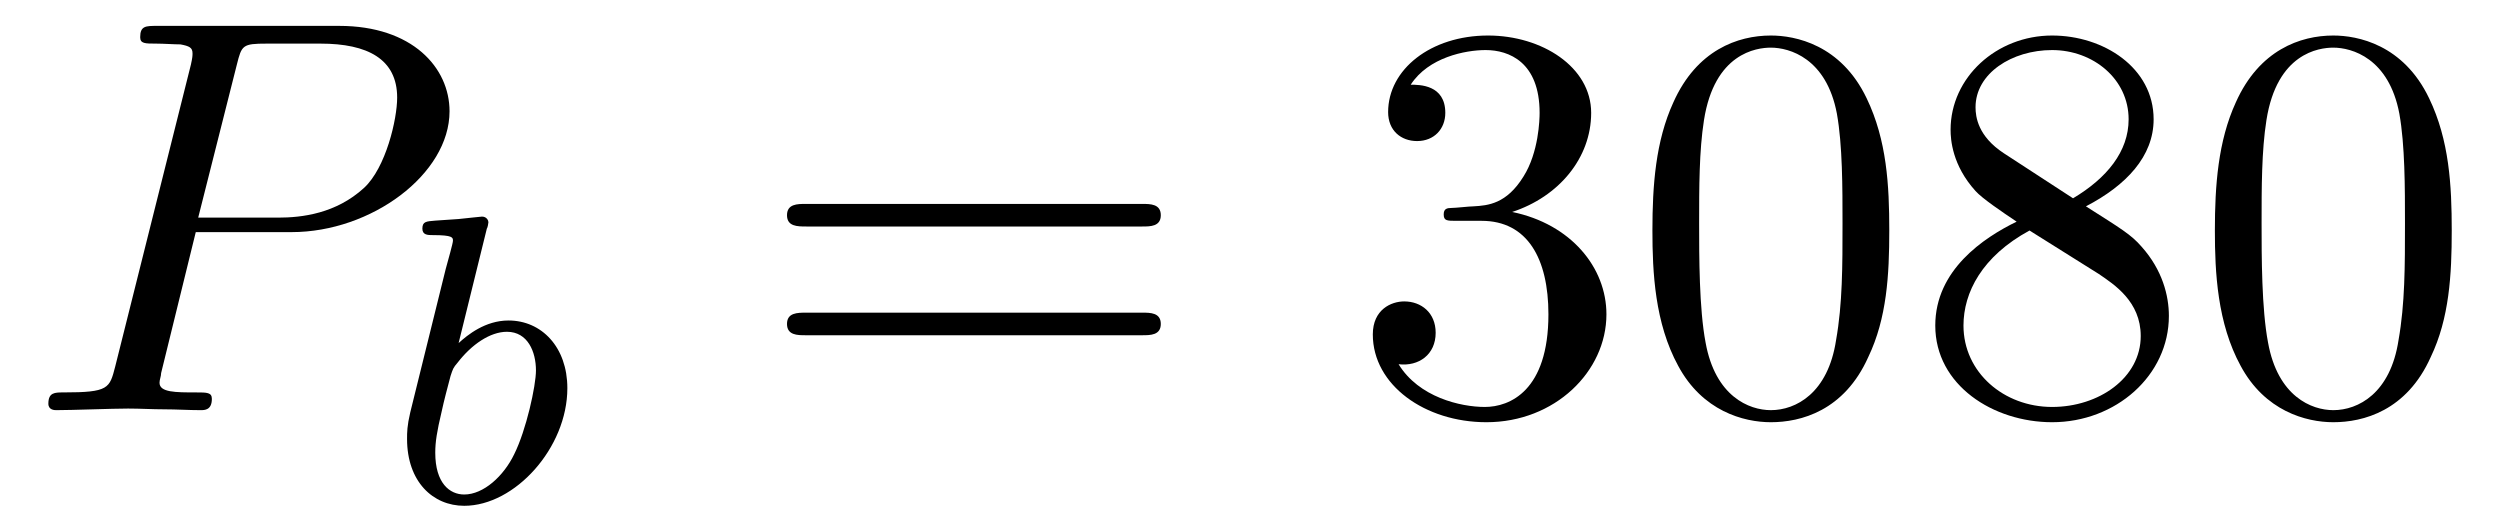
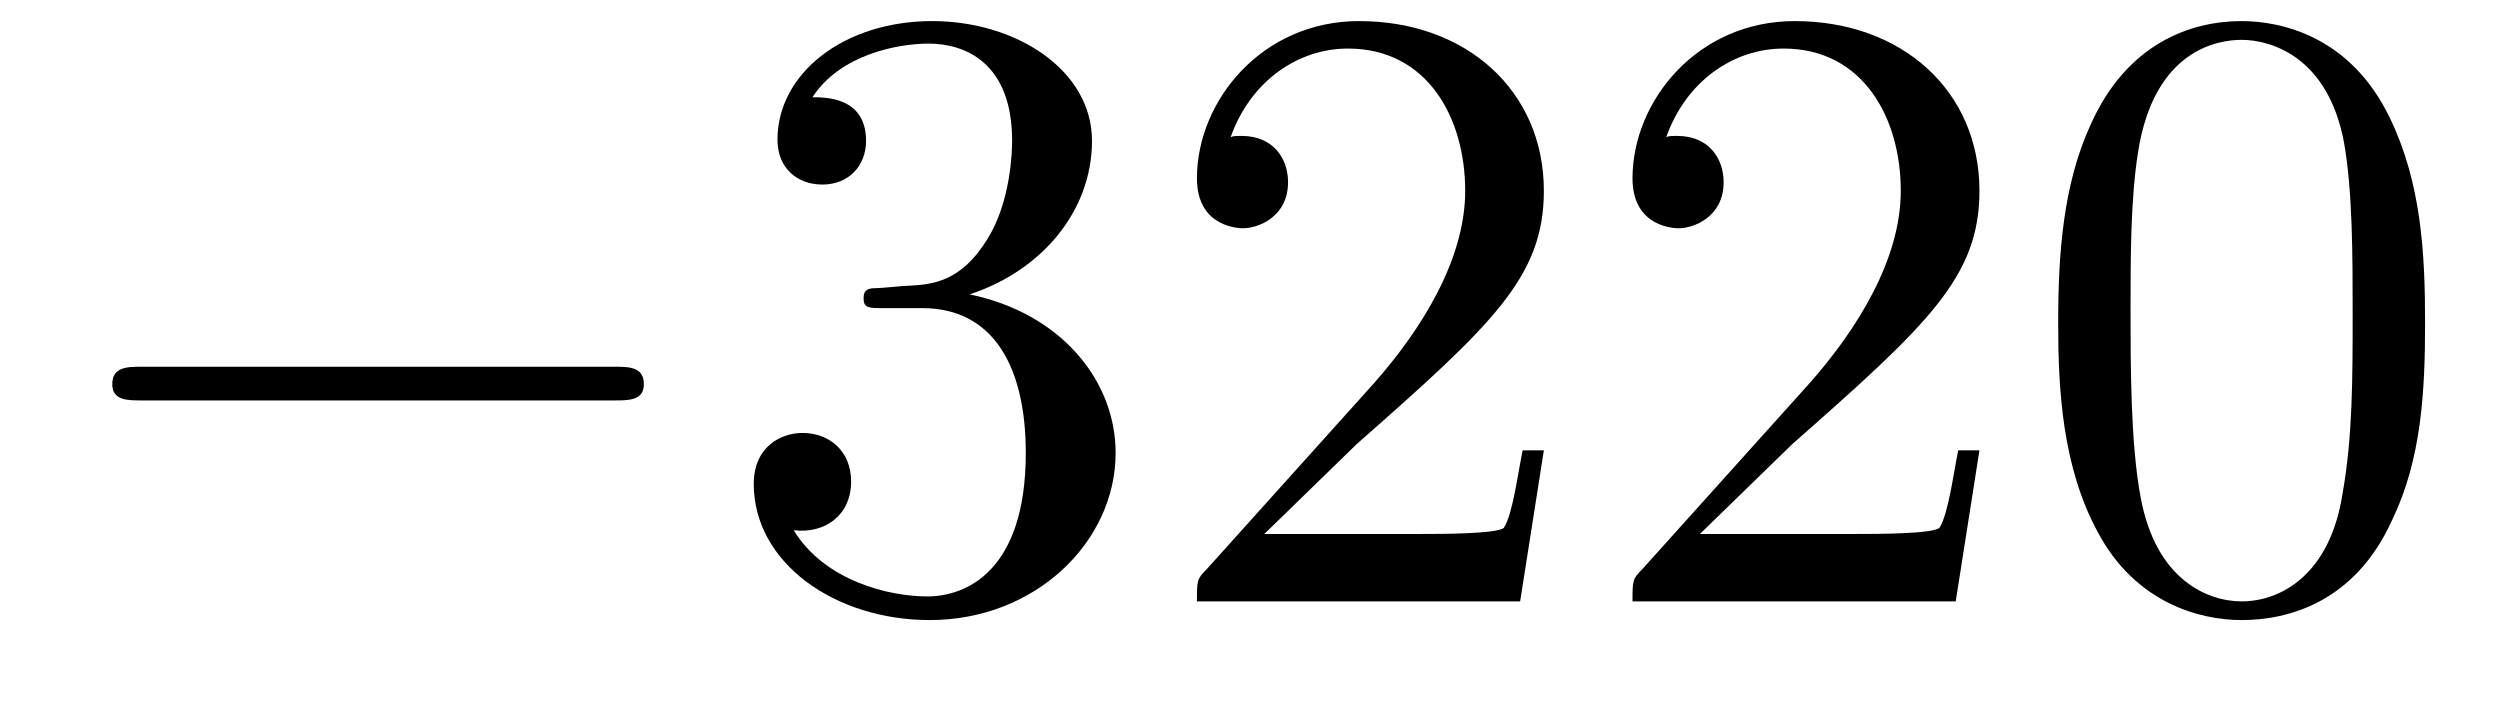
- <svg xmlns="http://www.w3.org/2000/svg" xmlns:xlink="http://www.w3.org/1999/xlink" viewBox="0 0 48.488 10.232" version="1.2">
+ <svg xmlns="http://www.w3.org/2000/svg" xmlns:xlink="http://www.w3.org/1999/xlink" viewBox="0 0 31.303 8.939" version="1.2">
  <defs>
    <g>
      <symbol overflow="visible" id="glyph0-0">
        <path style="stroke:none;" d="" />
      </symbol>
      <symbol overflow="visible" id="glyph0-1">
-         <path style="stroke:none;" d="M 3.297 -3.453 L 5.156 -3.453 C 6.703 -3.453 8.219 -4.578 8.219 -5.797 C 8.219 -6.641 7.5 -7.453 6.078 -7.453 L 2.547 -7.453 C 2.328 -7.453 2.219 -7.453 2.219 -7.234 C 2.219 -7.109 2.312 -7.109 2.531 -7.109 C 2.672 -7.109 2.875 -7.094 3 -7.094 C 3.172 -7.062 3.234 -7.031 3.234 -6.922 C 3.234 -6.875 3.234 -6.844 3.203 -6.703 L 1.734 -0.844 C 1.625 -0.422 1.609 -0.344 0.734 -0.344 C 0.562 -0.344 0.438 -0.344 0.438 -0.125 C 0.438 0 0.562 0 0.594 0 C 0.906 0 1.672 -0.031 1.984 -0.031 C 2.219 -0.031 2.453 -0.016 2.688 -0.016 C 2.922 -0.016 3.156 0 3.391 0 C 3.469 0 3.609 0 3.609 -0.219 C 3.609 -0.344 3.516 -0.344 3.297 -0.344 C 2.906 -0.344 2.594 -0.344 2.594 -0.531 C 2.594 -0.594 2.625 -0.656 2.625 -0.719 Z M 4.094 -6.703 C 4.188 -7.078 4.203 -7.109 4.672 -7.109 L 5.719 -7.109 C 6.625 -7.109 7.203 -6.812 7.203 -6.062 C 7.203 -5.641 6.984 -4.703 6.562 -4.312 C 6.016 -3.812 5.359 -3.734 4.891 -3.734 L 3.344 -3.734 Z M 4.094 -6.703 " />
+         <path style="stroke:none;" d="M 7.188 -2.516 C 7.375 -2.516 7.562 -2.516 7.562 -2.719 C 7.562 -2.938 7.375 -2.938 7.188 -2.938 L 1.281 -2.938 C 1.094 -2.938 0.906 -2.938 0.906 -2.719 C 0.906 -2.516 1.094 -2.516 1.281 -2.516 Z M 7.188 -2.516 " />
      </symbol>
      <symbol overflow="visible" id="glyph1-0">
        <path style="stroke:none;" d="" />
      </symbol>
      <symbol overflow="visible" id="glyph1-1">
-         <path style="stroke:none;" d="M 1.938 -5.297 C 1.953 -5.312 1.969 -5.406 1.969 -5.422 C 1.969 -5.453 1.938 -5.531 1.844 -5.531 C 1.812 -5.531 1.562 -5.5 1.391 -5.484 L 0.938 -5.453 C 0.766 -5.438 0.688 -5.438 0.688 -5.297 C 0.688 -5.172 0.797 -5.172 0.891 -5.172 C 1.281 -5.172 1.281 -5.125 1.281 -5.062 C 1.281 -5.016 1.188 -4.688 1.141 -4.516 L 0.453 -1.734 C 0.391 -1.469 0.391 -1.344 0.391 -1.219 C 0.391 -0.391 0.891 0.078 1.5 0.078 C 2.484 0.078 3.5 -1.047 3.5 -2.203 C 3.5 -3 3 -3.516 2.359 -3.516 C 1.906 -3.516 1.562 -3.234 1.391 -3.078 Z M 1.5 -0.141 C 1.219 -0.141 0.938 -0.359 0.938 -0.953 C 0.938 -1.156 0.969 -1.359 1.062 -1.75 C 1.109 -1.969 1.172 -2.203 1.234 -2.438 C 1.281 -2.578 1.281 -2.594 1.375 -2.703 C 1.641 -3.047 2 -3.297 2.328 -3.297 C 2.734 -3.297 2.891 -2.906 2.891 -2.547 C 2.891 -2.25 2.703 -1.391 2.469 -0.922 C 2.266 -0.5 1.875 -0.141 1.5 -0.141 Z M 1.5 -0.141 " />
-       </symbol>
-       <symbol overflow="visible" id="glyph2-0">
-         <path style="stroke:none;" d="" />
-       </symbol>
-       <symbol overflow="visible" id="glyph2-1">
-         <path style="stroke:none;" d="M 7.5 -3.562 C 7.656 -3.562 7.859 -3.562 7.859 -3.781 C 7.859 -4 7.656 -4 7.5 -4 L 0.969 -4 C 0.812 -4 0.609 -4 0.609 -3.781 C 0.609 -3.562 0.812 -3.562 0.984 -3.562 Z M 7.5 -1.453 C 7.656 -1.453 7.859 -1.453 7.859 -1.672 C 7.859 -1.891 7.656 -1.891 7.5 -1.891 L 0.984 -1.891 C 0.812 -1.891 0.609 -1.891 0.609 -1.672 C 0.609 -1.453 0.812 -1.453 0.969 -1.453 Z M 7.5 -1.453 " />
-       </symbol>
-       <symbol overflow="visible" id="glyph2-2">
        <path style="stroke:none;" d="M 3.156 -3.844 C 4.062 -4.141 4.688 -4.891 4.688 -5.766 C 4.688 -6.656 3.734 -7.266 2.688 -7.266 C 1.578 -7.266 0.75 -6.609 0.75 -5.781 C 0.75 -5.422 1 -5.219 1.312 -5.219 C 1.641 -5.219 1.859 -5.453 1.859 -5.766 C 1.859 -6.312 1.359 -6.312 1.188 -6.312 C 1.531 -6.844 2.25 -6.984 2.641 -6.984 C 3.094 -6.984 3.688 -6.75 3.688 -5.766 C 3.688 -5.641 3.672 -5 3.375 -4.531 C 3.047 -4 2.688 -3.969 2.406 -3.953 C 2.328 -3.953 2.062 -3.922 1.984 -3.922 C 1.891 -3.922 1.828 -3.906 1.828 -3.797 C 1.828 -3.672 1.891 -3.672 2.078 -3.672 L 2.562 -3.672 C 3.453 -3.672 3.859 -2.938 3.859 -1.859 C 3.859 -0.375 3.109 -0.062 2.625 -0.062 C 2.156 -0.062 1.344 -0.25 0.953 -0.891 C 1.344 -0.844 1.672 -1.078 1.672 -1.5 C 1.672 -1.891 1.391 -2.109 1.062 -2.109 C 0.812 -2.109 0.453 -1.953 0.453 -1.469 C 0.453 -0.484 1.469 0.234 2.656 0.234 C 3.984 0.234 4.984 -0.75 4.984 -1.859 C 4.984 -2.766 4.297 -3.609 3.156 -3.844 Z M 3.156 -3.844 " />
      </symbol>
-       <symbol overflow="visible" id="glyph2-3">
+       <symbol overflow="visible" id="glyph1-2">
+         <path style="stroke:none;" d="M 1.391 -0.844 L 2.547 -1.969 C 4.25 -3.469 4.891 -4.062 4.891 -5.141 C 4.891 -6.391 3.922 -7.266 2.578 -7.266 C 1.359 -7.266 0.547 -6.266 0.547 -5.297 C 0.547 -4.672 1.094 -4.672 1.125 -4.672 C 1.312 -4.672 1.688 -4.812 1.688 -5.25 C 1.688 -5.547 1.5 -5.828 1.109 -5.828 C 1.031 -5.828 1 -5.828 0.969 -5.812 C 1.219 -6.516 1.812 -6.922 2.438 -6.922 C 3.438 -6.922 3.906 -6.047 3.906 -5.141 C 3.906 -4.281 3.359 -3.406 2.766 -2.734 L 0.672 -0.406 C 0.547 -0.281 0.547 -0.266 0.547 0 L 4.594 0 L 4.891 -1.891 L 4.625 -1.891 C 4.562 -1.578 4.5 -1.094 4.391 -0.922 C 4.312 -0.844 3.594 -0.844 3.344 -0.844 Z M 1.391 -0.844 " />
+       </symbol>
+       <symbol overflow="visible" id="glyph1-3">
        <path style="stroke:none;" d="M 5.016 -3.484 C 5.016 -4.359 4.969 -5.234 4.578 -6.047 C 4.078 -7.094 3.188 -7.266 2.719 -7.266 C 2.078 -7.266 1.281 -6.984 0.828 -5.969 C 0.484 -5.219 0.422 -4.359 0.422 -3.484 C 0.422 -2.672 0.469 -1.688 0.922 -0.859 C 1.391 0.016 2.188 0.234 2.719 0.234 C 3.297 0.234 4.141 0.016 4.609 -1.031 C 4.969 -1.781 5.016 -2.625 5.016 -3.484 Z M 2.719 0 C 2.297 0 1.641 -0.266 1.453 -1.312 C 1.328 -1.969 1.328 -2.984 1.328 -3.625 C 1.328 -4.312 1.328 -5.031 1.422 -5.625 C 1.625 -6.922 2.438 -7.031 2.719 -7.031 C 3.078 -7.031 3.797 -6.828 4 -5.75 C 4.109 -5.141 4.109 -4.312 4.109 -3.625 C 4.109 -2.797 4.109 -2.062 3.984 -1.359 C 3.828 -0.328 3.203 0 2.719 0 Z M 2.719 0 " />
-       </symbol>
-       <symbol overflow="visible" id="glyph2-4">
-         <path style="stroke:none;" d="M 1.781 -4.984 C 1.281 -5.312 1.234 -5.688 1.234 -5.875 C 1.234 -6.531 1.938 -6.984 2.719 -6.984 C 3.516 -6.984 4.203 -6.422 4.203 -5.641 C 4.203 -5.016 3.781 -4.5 3.125 -4.109 Z M 3.375 -3.953 C 4.156 -4.359 4.688 -4.922 4.688 -5.641 C 4.688 -6.641 3.719 -7.266 2.719 -7.266 C 1.641 -7.266 0.75 -6.453 0.75 -5.438 C 0.75 -5.25 0.781 -4.75 1.234 -4.25 C 1.359 -4.109 1.75 -3.844 2.031 -3.656 C 1.391 -3.344 0.453 -2.719 0.453 -1.641 C 0.453 -0.484 1.578 0.234 2.719 0.234 C 3.953 0.234 4.984 -0.672 4.984 -1.828 C 4.984 -2.219 4.859 -2.719 4.453 -3.172 C 4.25 -3.406 4.062 -3.516 3.375 -3.953 Z M 2.281 -3.484 L 3.625 -2.641 C 3.922 -2.438 4.438 -2.109 4.438 -1.438 C 4.438 -0.625 3.625 -0.062 2.719 -0.062 C 1.781 -0.062 1 -0.734 1 -1.641 C 1 -2.281 1.359 -2.984 2.281 -3.484 Z M 2.281 -3.484 " />
      </symbol>
    </g>
  </defs>
  <g id="surface1">
    <g style="fill:rgb(0%,0%,0%);fill-opacity:1;">
-       <use xlink:href="#glyph0-1" x="0.5" y="7.955" />
+       <use xlink:href="#glyph0-1" x="0.5" y="7.53" />
    </g>
    <g style="fill:rgb(0%,0%,0%);fill-opacity:1;">
-       <use xlink:href="#glyph1-1" x="7.504" y="9.732" />
-     </g>
-     <g style="fill:rgb(0%,0%,0%);fill-opacity:1;">
-       <use xlink:href="#glyph2-1" x="14.655" y="7.955" />
-     </g>
-     <g style="fill:rgb(0%,0%,0%);fill-opacity:1;">
-       <use xlink:href="#glyph2-2" x="26.173" y="7.955" />
-       <use xlink:href="#glyph2-3" x="31.627" y="7.955" />
-       <use xlink:href="#glyph2-4" x="37.082" y="7.955" />
-       <use xlink:href="#glyph2-3" x="42.536" y="7.955" />
+       <use xlink:href="#glyph1-1" x="8.985" y="7.53" />
+       <use xlink:href="#glyph1-2" x="14.44" y="7.53" />
+       <use xlink:href="#glyph1-2" x="19.894" y="7.53" />
+       <use xlink:href="#glyph1-3" x="25.349" y="7.53" />
    </g>
  </g>
</svg>
